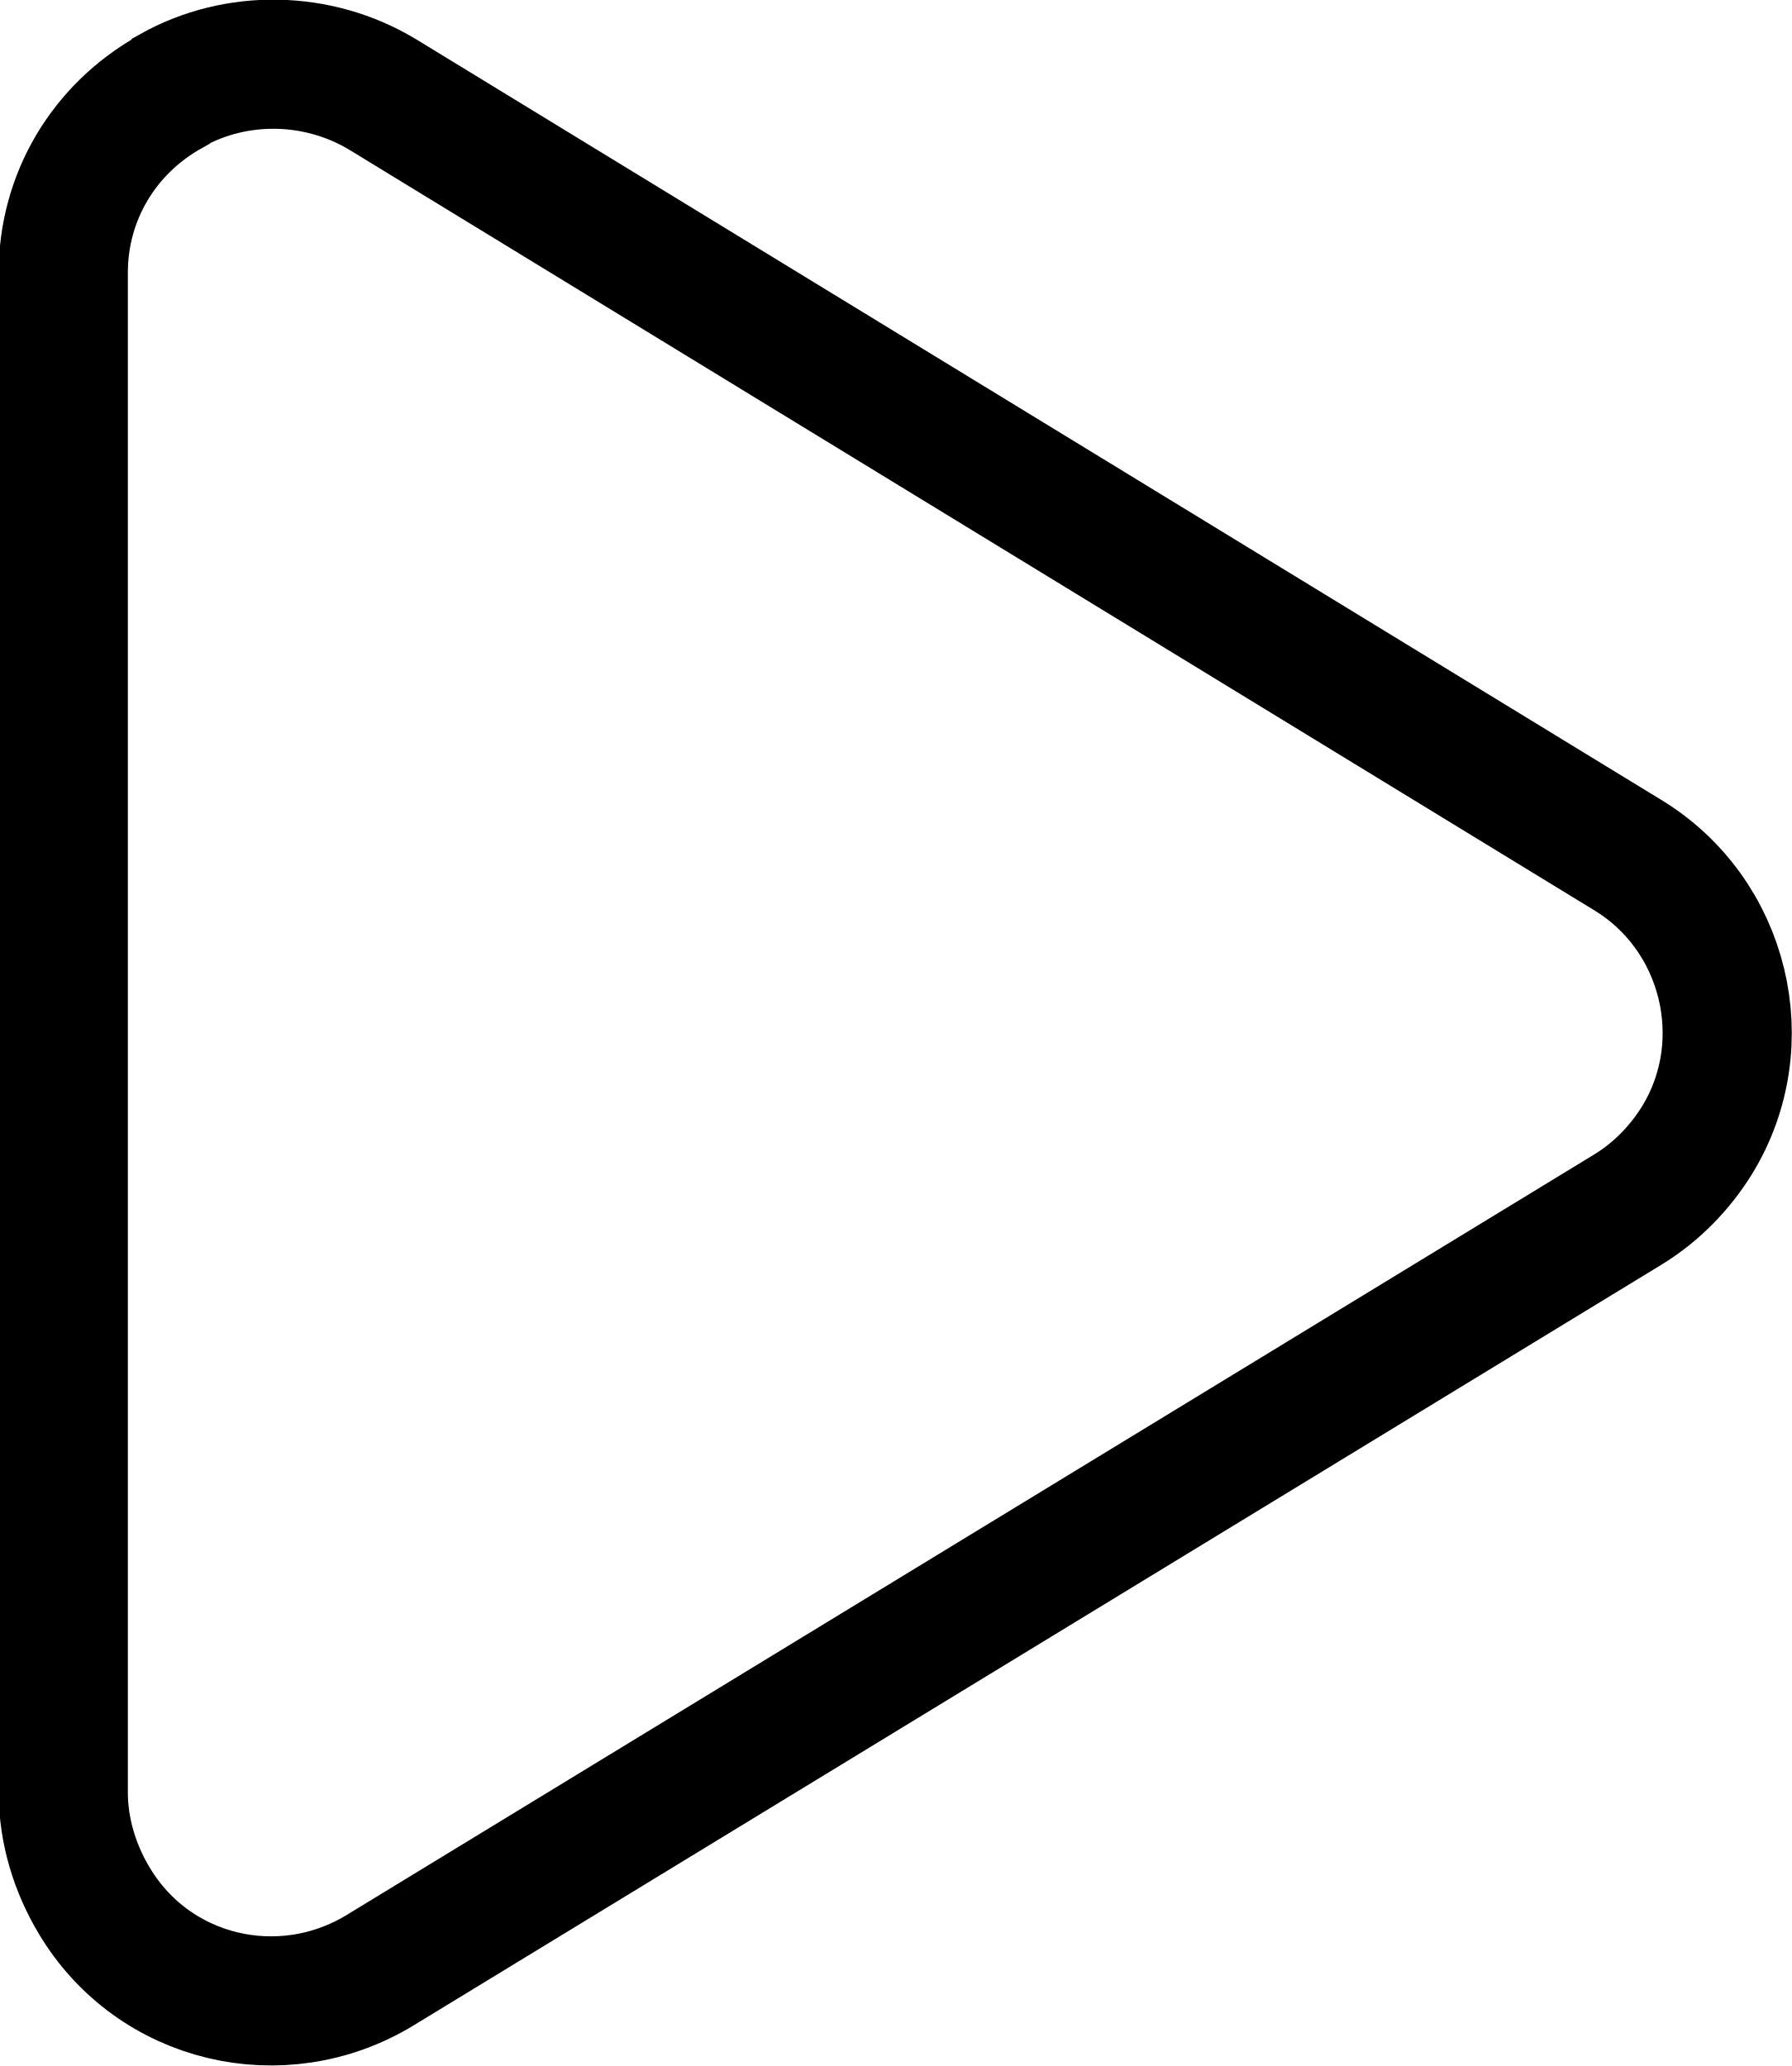
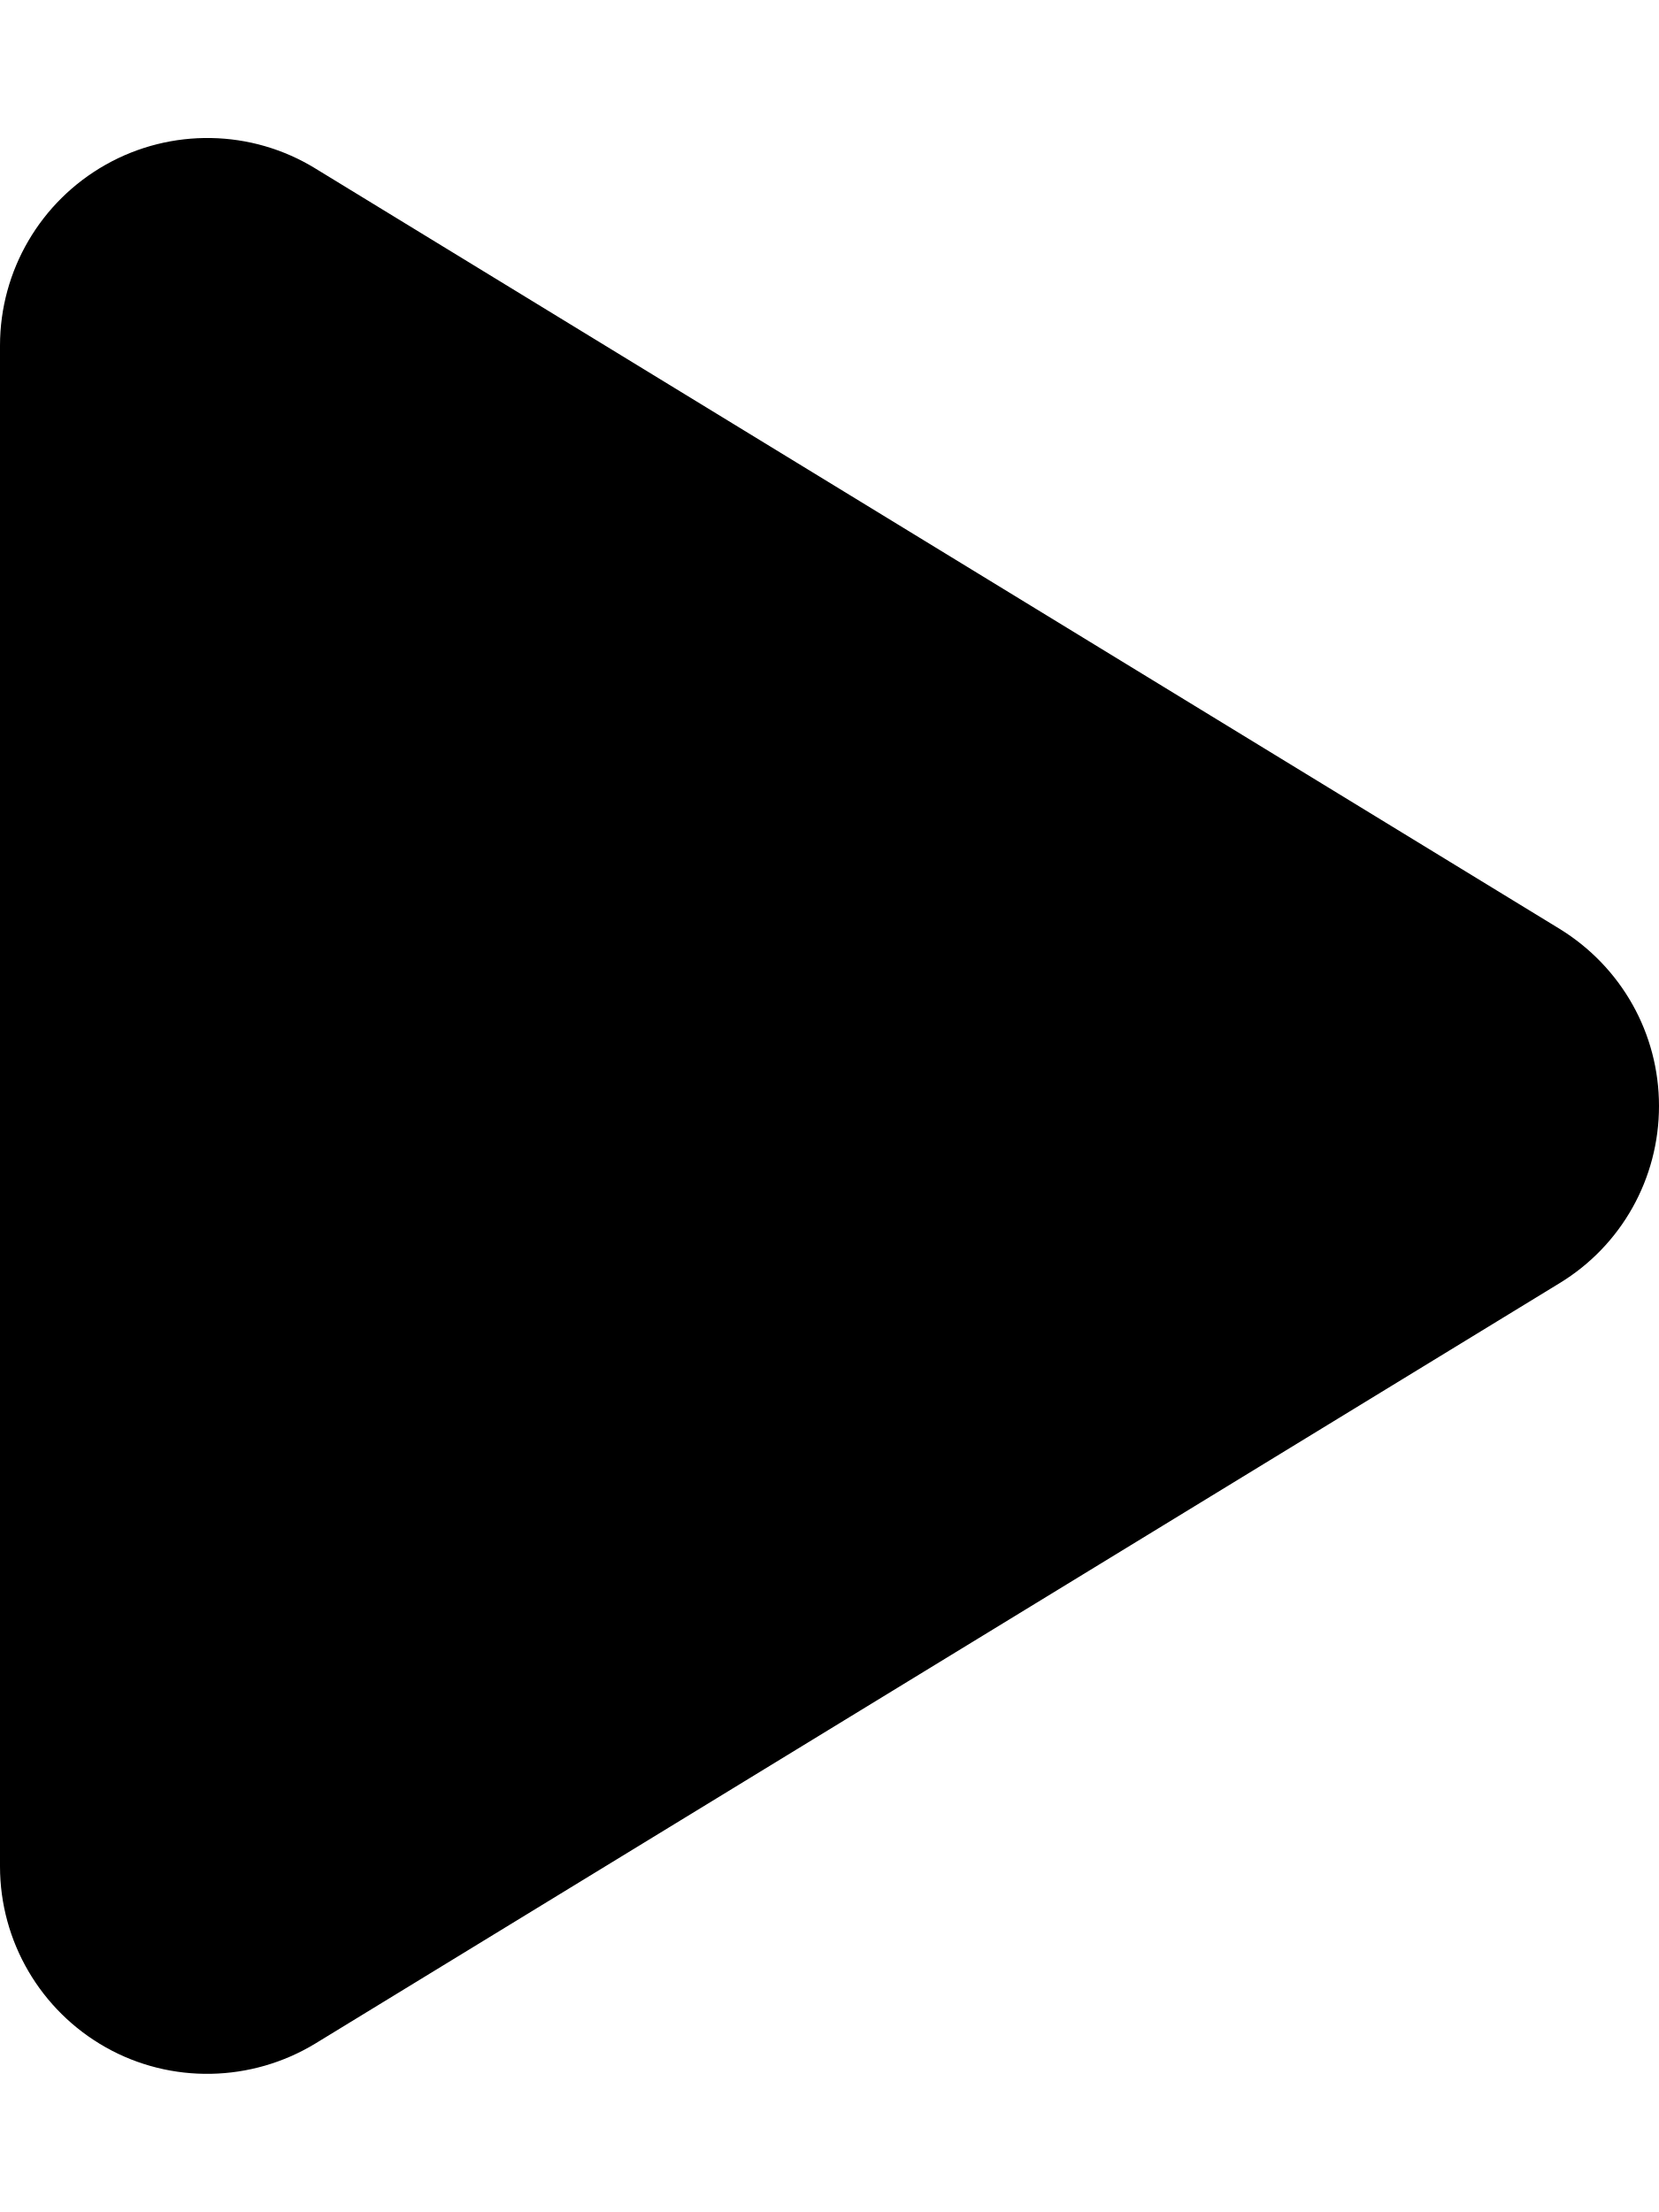
- <svg xmlns="http://www.w3.org/2000/svg" height="16" viewBox="0 0 13.87 16">
-   <path d="m1.33.7c.5-.28,1.13-.27,1.63.03l9.64,5.89c.76.46,1,1.46.54,2.21-.13.21-.31.4-.54.54L2.94,15.26c-.76.46-1.75.23-2.21-.54-.15-.25-.24-.54-.24-.84V2.11c0-.58.31-1.11.83-1.4Z" fill="none" stroke="currentColor" stroke-width="1" vector-effect="non-scaling-stroke" />
+ <svg xmlns="http://www.w3.org/2000/svg" height="24" viewBox="0 0 384 512">
+   <path fill="currentColor" d="M73 39c-14.8-9.1-33.4-9.4-48.5-.9S0 62.6 0 80L0 432c0 17.4 9.4 33.4 24.5 41.9s33.7 8.1 48.5-.9L361 297c14.3-8.7 23-24.2 23-41s-8.7-32.2-23-41L73 39z" />
</svg>
